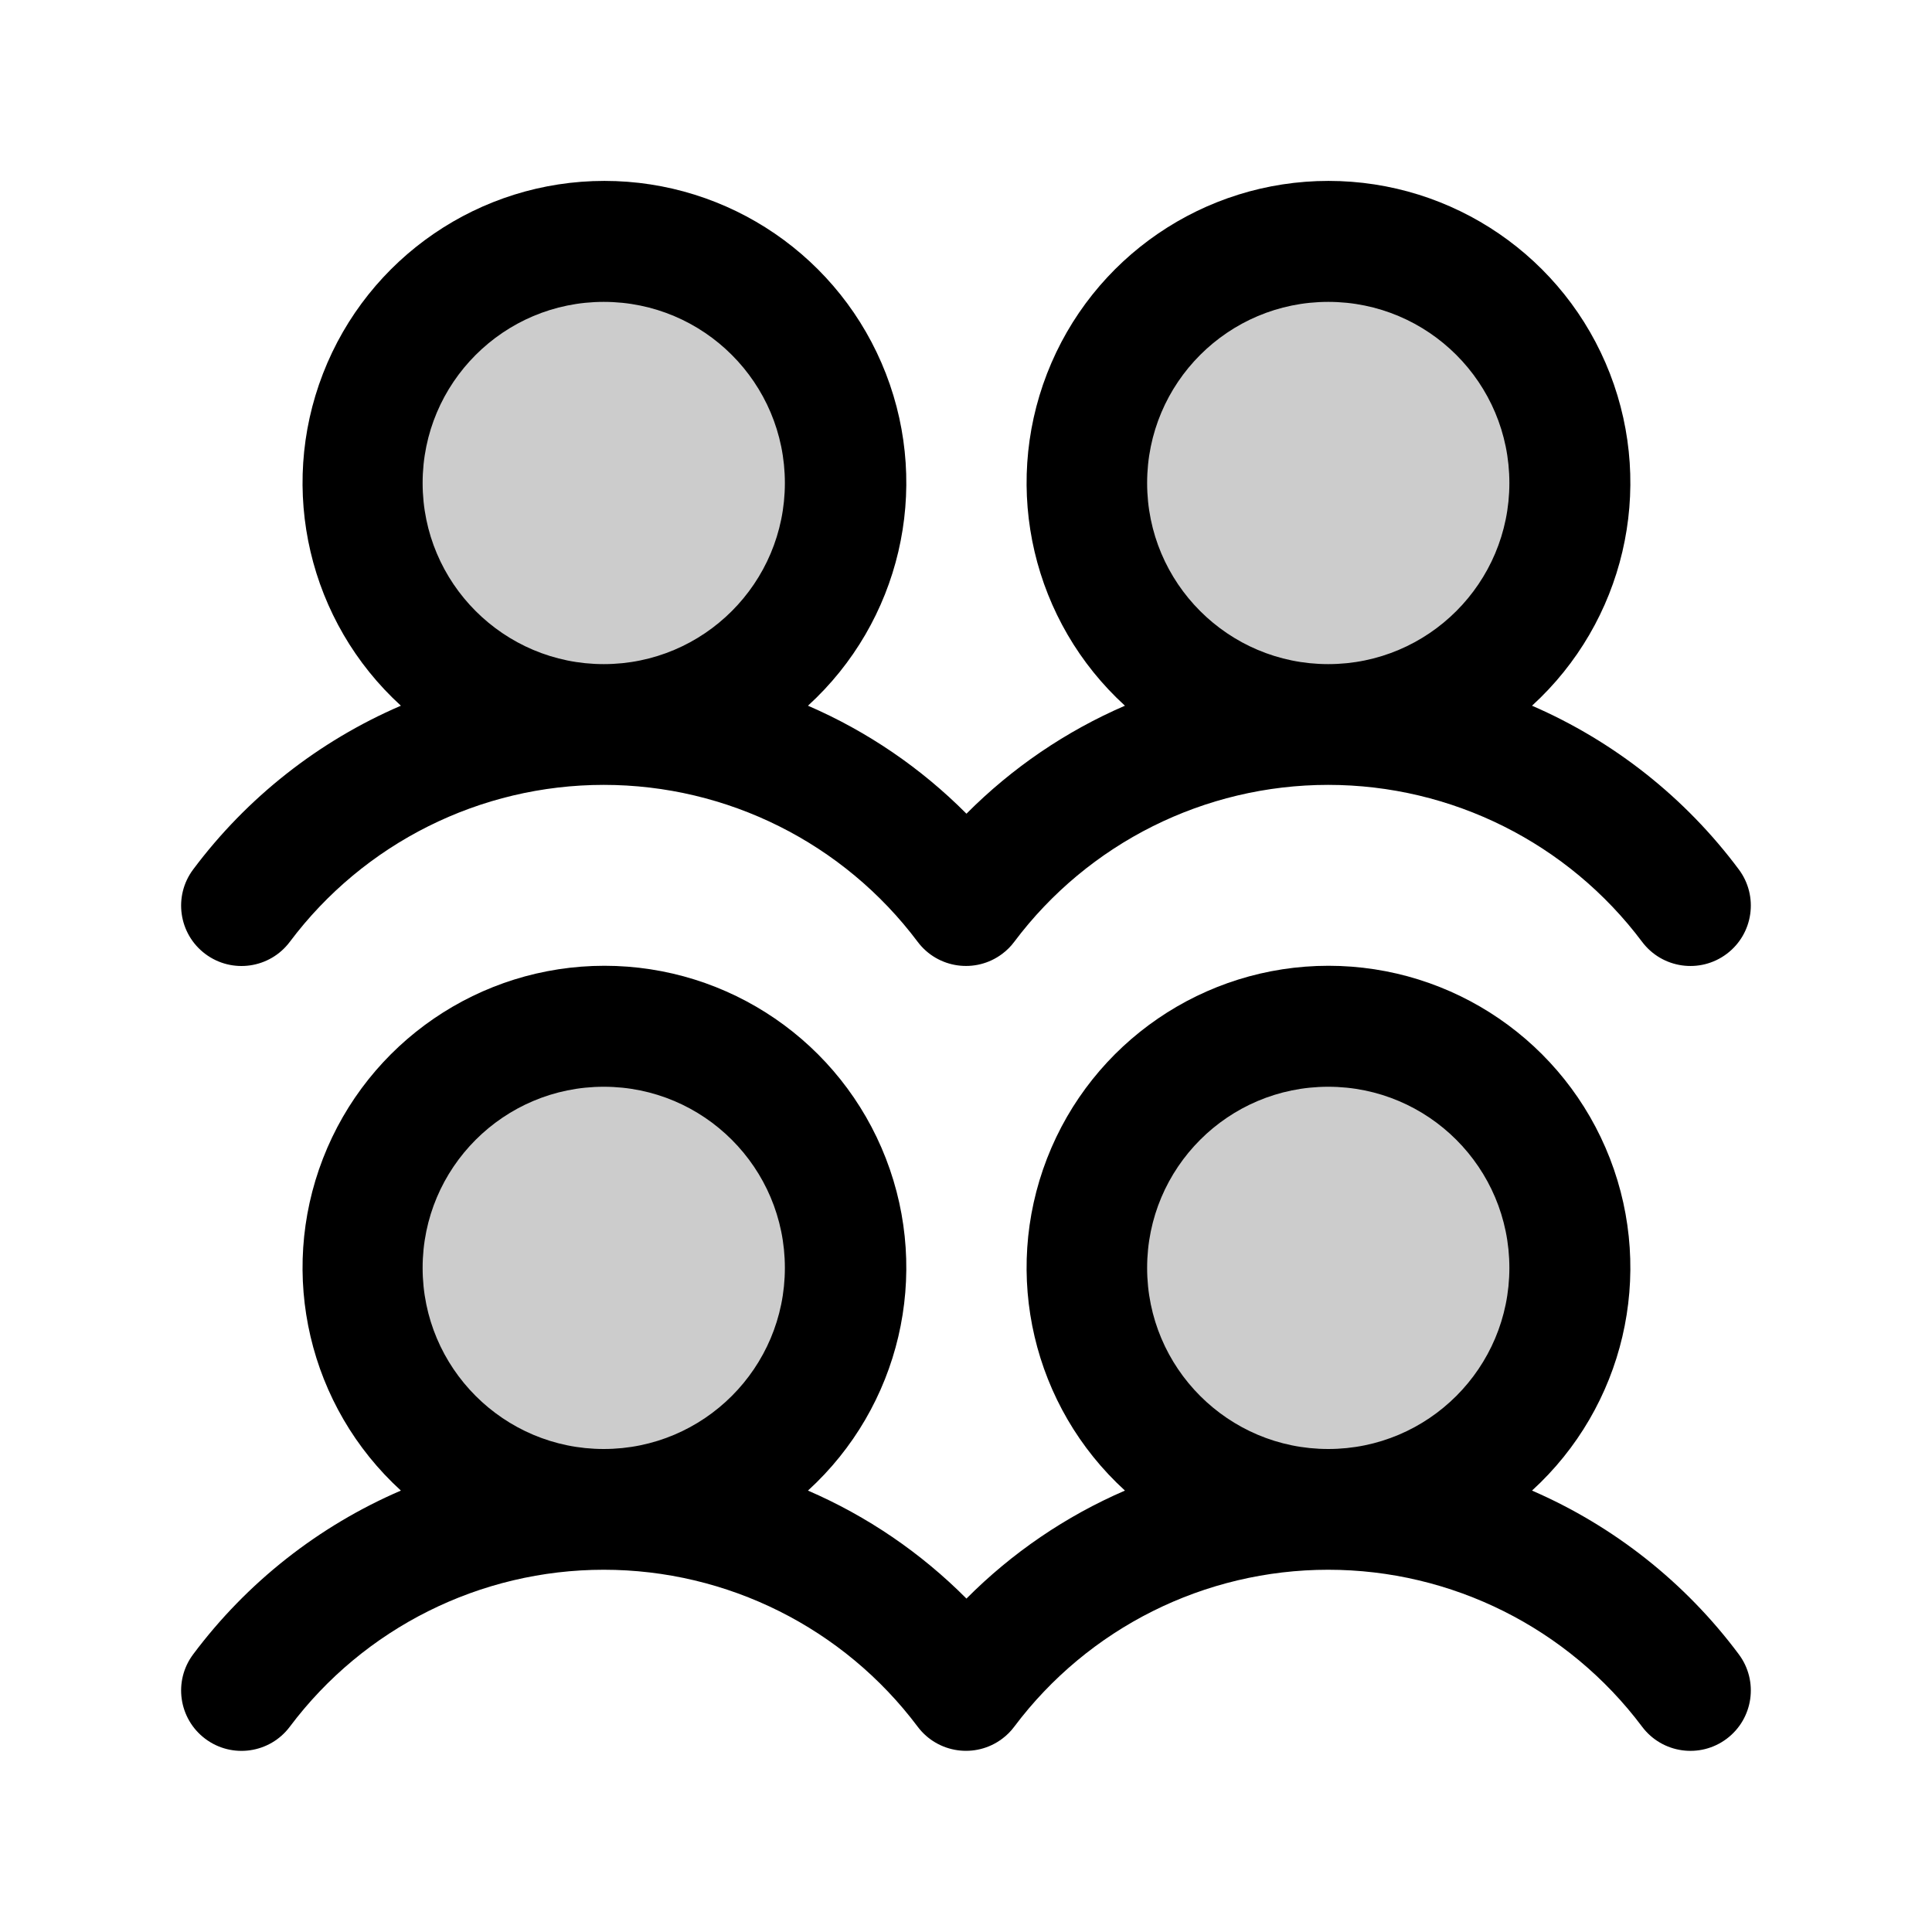
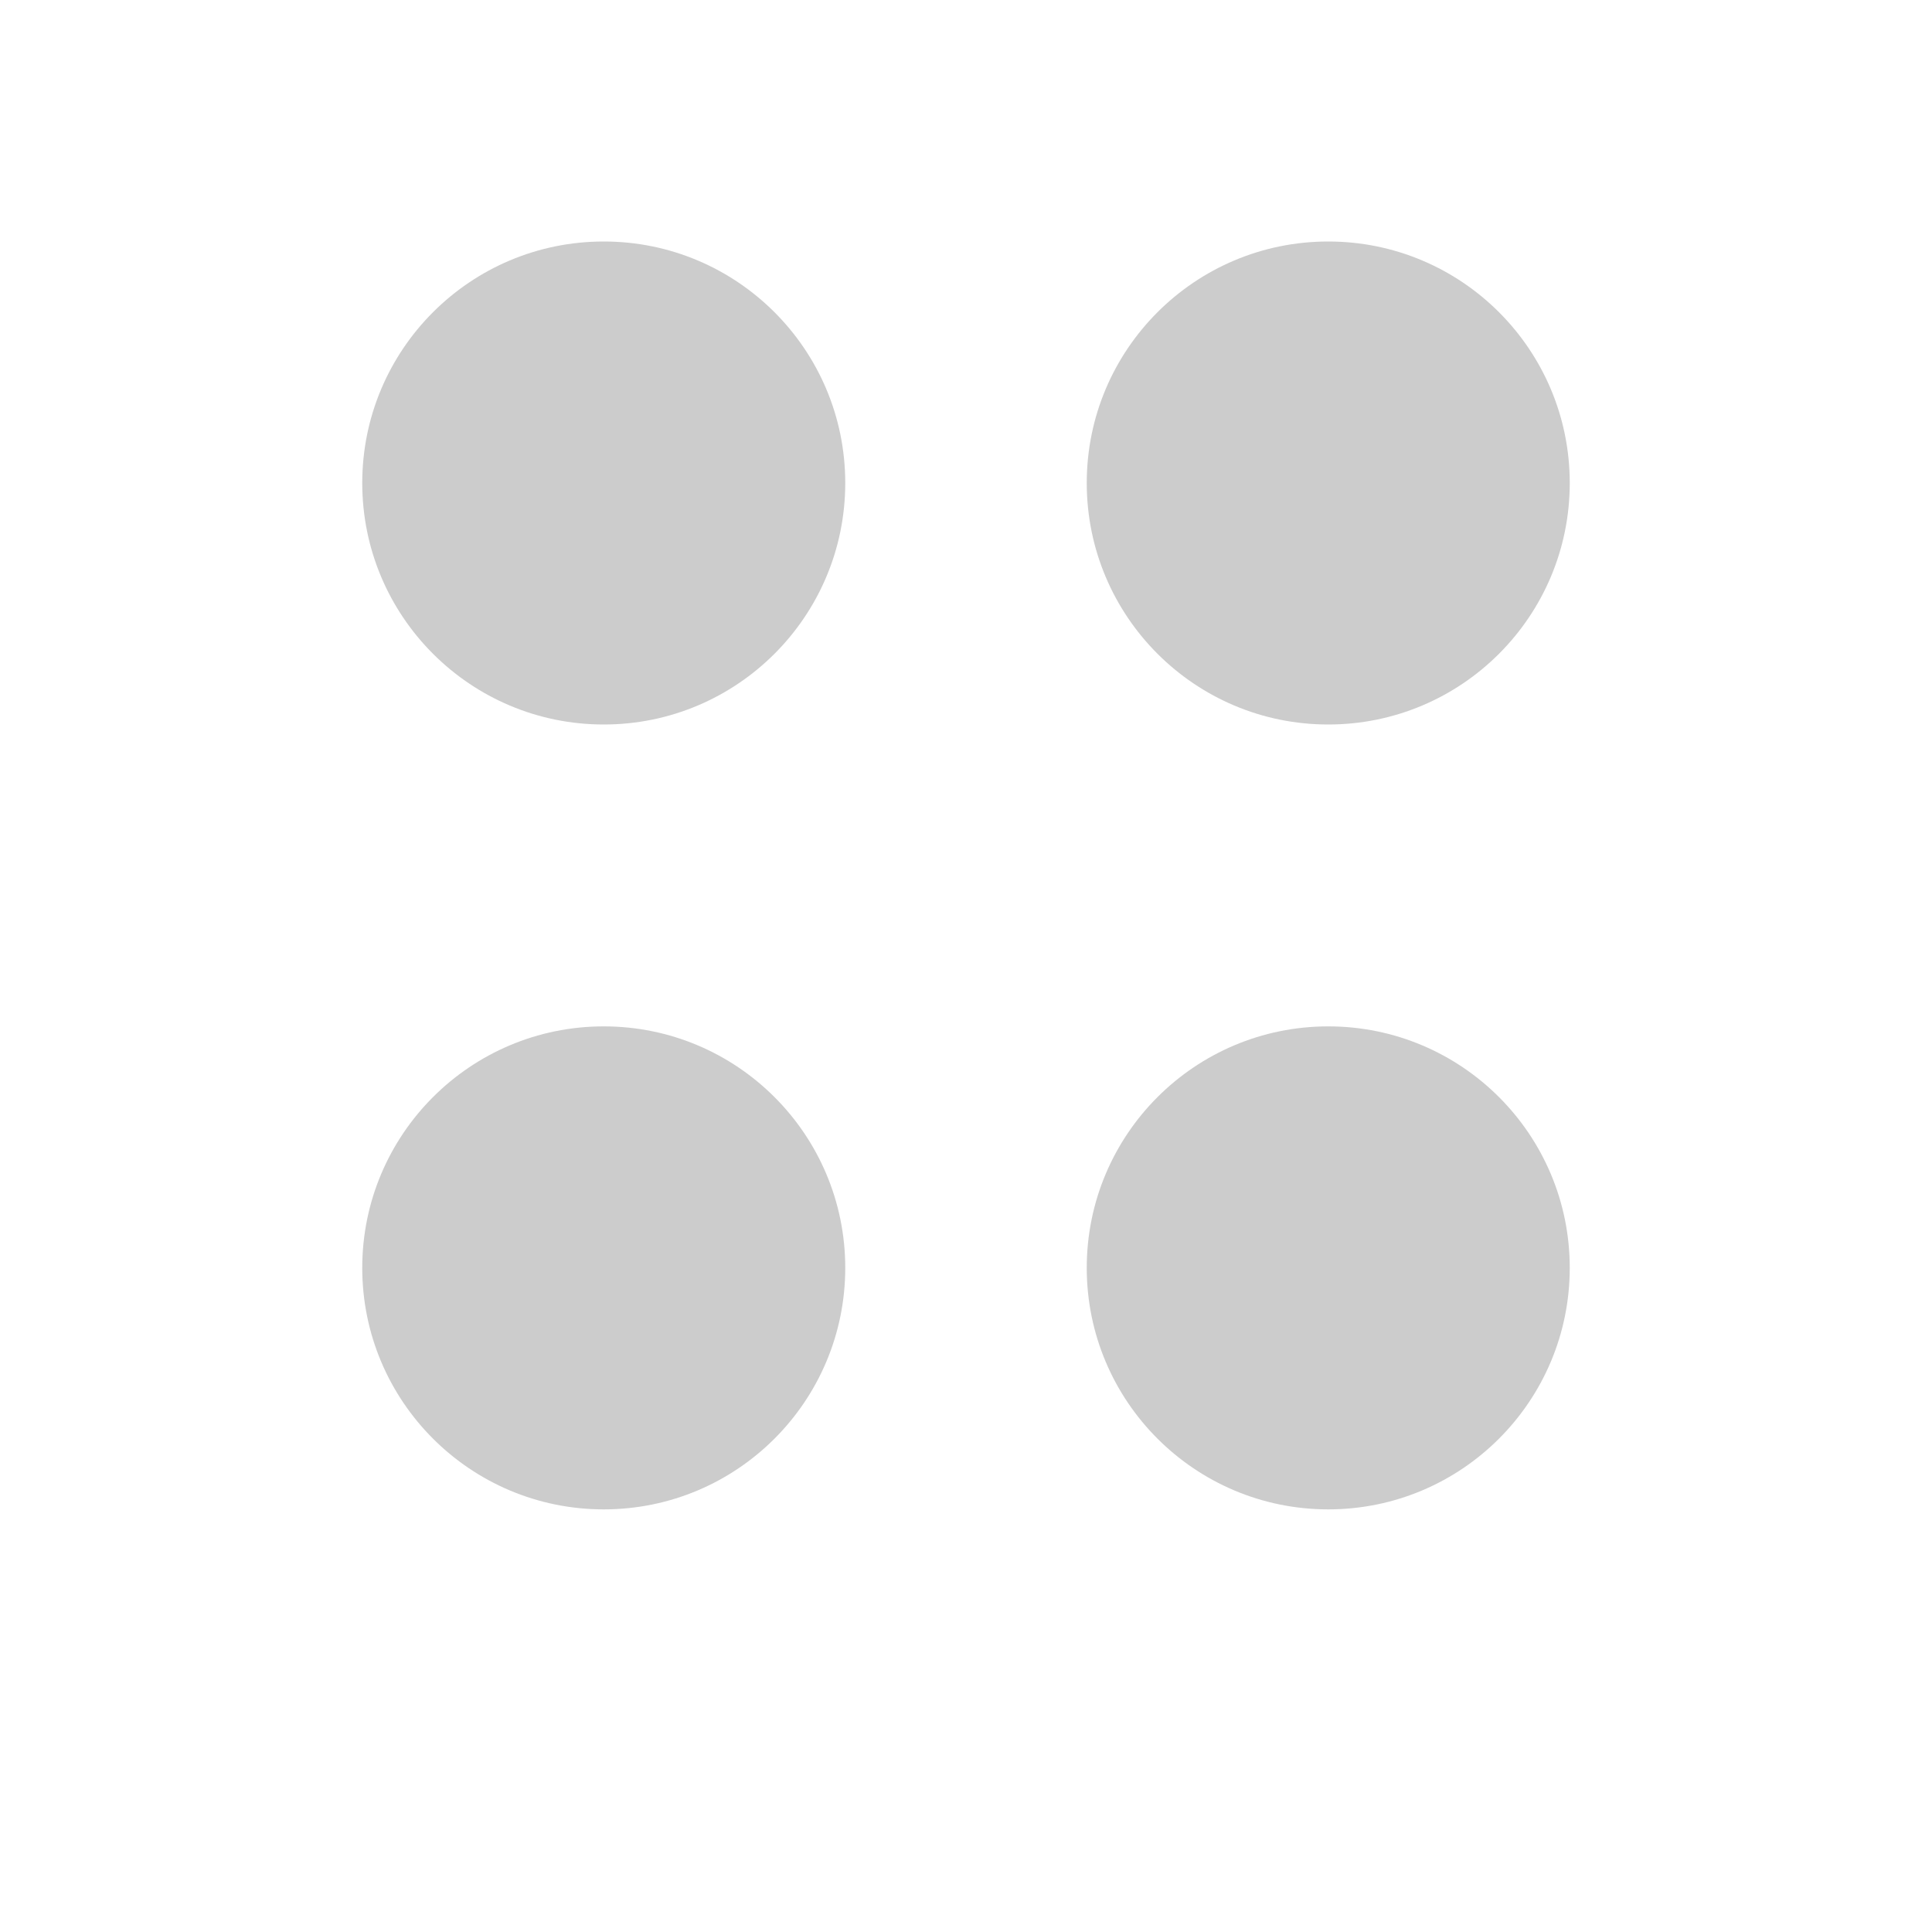
- <svg xmlns="http://www.w3.org/2000/svg" width="32" height="32" fill="#000000" viewBox="0 0 256 256">
-   <path d="M112,168a32,32,0,1,1-32-32A32,32,0,0,1,112,168ZM80,32a32,32,0,1,0,32,32A32,32,0,0,0,80,32Zm96,104a32,32,0,1,0,32,32A32,32,0,0,0,176,136Zm0-40a32,32,0,1,0-32-32A32,32,0,0,0,176,96Z" opacity="0.2" />
-   <path d="M27.2,126.4a8,8,0,0,0,11.2-1.6,52,52,0,0,1,83.2,0,8,8,0,0,0,11.2,1.59,7.73,7.73,0,0,0,1.59-1.59h0a52,52,0,0,1,83.2,0,8,8,0,0,0,12.8-9.61A67.85,67.85,0,0,0,203,93.51a40,40,0,1,0-53.94,0,67.27,67.27,0,0,0-21,14.31,67.27,67.27,0,0,0-21-14.31,40,40,0,1,0-53.94,0A67.88,67.88,0,0,0,25.6,115.2,8,8,0,0,0,27.2,126.4ZM176,40a24,24,0,1,1-24,24A24,24,0,0,1,176,40ZM80,40A24,24,0,1,1,56,64,24,24,0,0,1,80,40ZM203,197.51a40,40,0,1,0-53.94,0,67.27,67.27,0,0,0-21,14.31,67.27,67.27,0,0,0-21-14.31,40,40,0,1,0-53.94,0A67.88,67.88,0,0,0,25.6,219.2a8,8,0,1,0,12.8,9.6,52,52,0,0,1,83.2,0,8,8,0,0,0,11.2,1.59,7.73,7.73,0,0,0,1.59-1.59h0a52,52,0,0,1,83.2,0,8,8,0,0,0,12.8-9.61A67.85,67.85,0,0,0,203,197.51ZM80,144a24,24,0,1,1-24,24A24,24,0,0,1,80,144Zm96,0a24,24,0,1,1-24,24A24,24,0,0,1,176,144Z" />
+ <svg xmlns="http://www.w3.org/2000/svg" viewBox="0 0 256 256" style="">
+   <path width="256" height="256" fill="none" d="M0 0 L256 0 L256 256 L0 256 Z" class="MqbGjChn_0" />
+   <path opacity="0.2" d="M48,168A32,32 0,1,1 112,168A32,32 0,1,1 48,168" class="MqbGjChn_1" />
+   <path opacity="0.2" d="M48,64A32,32 0,1,1 112,64A32,32 0,1,1 48,64" class="MqbGjChn_2" />
+   <path opacity="0.2" d="M144,168A32,32 0,1,1 208,168A32,32 0,1,1 144,168" class="MqbGjChn_3" />
+   <path opacity="0.2" d="M144,64A32,32 0,1,1 208,64A32,32 0,1,1 144,64" class="MqbGjChn_4" />
+   <path d="M32,224a60,60,0,0,1,96,0,60,60,0,0,1,96,0" fill="none" stroke="currentColor" stroke-linecap="round" stroke-linejoin="round" stroke-width="16" class="MqbGjChn_5" />
+   <path d="M32,120a60,60,0,0,1,96,0h0a60,60,0,0,1,96,0" fill="none" stroke="currentColor" stroke-linecap="round" stroke-linejoin="round" stroke-width="16" class="MqbGjChn_6" />
+   <path fill="none" stroke="currentColor" stroke-linecap="round" stroke-linejoin="round" stroke-width="16" d="M48,168A32,32 0,1,1 112,168A32,32 0,1,1 48,168" class="MqbGjChn_7" />
+   <path fill="none" stroke="currentColor" stroke-linecap="round" stroke-linejoin="round" stroke-width="16" d="M48,64A32,32 0,1,1 112,64A32,32 0,1,1 48,64" class="MqbGjChn_8" />
+   <path fill="none" stroke="currentColor" stroke-linecap="round" stroke-linejoin="round" stroke-width="16" d="M144,168A32,32 0,1,1 208,168A32,32 0,1,1 144,168" class="MqbGjChn_9" />
+   <path fill="none" stroke="currentColor" stroke-linecap="round" stroke-linejoin="round" stroke-width="16" d="M144,64A32,32 0,1,1 208,64A32,32 0,1,1 144,64" class="MqbGjChn_10" />
+   <style data-made-with="vivus-instant">.MqbGjChn_0{stroke-dasharray:1024 1026;stroke-dashoffset:1025;animation:MqbGjChn_draw_0 7200ms linear 0ms infinite,MqbGjChn_fade 7200ms linear 0ms infinite;}.MqbGjChn_1{stroke-dasharray:202 204;stroke-dashoffset:203;animation:MqbGjChn_draw_1 7200ms linear 0ms infinite,MqbGjChn_fade 7200ms linear 0ms infinite;}.MqbGjChn_2{stroke-dasharray:202 204;stroke-dashoffset:203;animation:MqbGjChn_draw_2 7200ms linear 0ms infinite,MqbGjChn_fade 7200ms linear 0ms infinite;}.MqbGjChn_3{stroke-dasharray:202 204;stroke-dashoffset:203;animation:MqbGjChn_draw_3 7200ms linear 0ms infinite,MqbGjChn_fade 7200ms linear 0ms infinite;}.MqbGjChn_4{stroke-dasharray:202 204;stroke-dashoffset:203;animation:MqbGjChn_draw_4 7200ms linear 0ms infinite,MqbGjChn_fade 7200ms linear 0ms infinite;}.MqbGjChn_5{stroke-dasharray:223 225;stroke-dashoffset:224;animation:MqbGjChn_draw_5 7200ms linear 0ms infinite,MqbGjChn_fade 7200ms linear 0ms infinite;}.MqbGjChn_6{stroke-dasharray:223 225;stroke-dashoffset:224;animation:MqbGjChn_draw_6 7200ms linear 0ms infinite,MqbGjChn_fade 7200ms linear 0ms infinite;}.MqbGjChn_7{stroke-dasharray:202 204;stroke-dashoffset:203;animation:MqbGjChn_draw_7 7200ms linear 0ms infinite,MqbGjChn_fade 7200ms linear 0ms infinite;}.MqbGjChn_8{stroke-dasharray:202 204;stroke-dashoffset:203;animation:MqbGjChn_draw_8 7200ms linear 0ms infinite,MqbGjChn_fade 7200ms linear 0ms infinite;}.MqbGjChn_9{stroke-dasharray:202 204;stroke-dashoffset:203;animation:MqbGjChn_draw_9 7200ms linear 0ms infinite,MqbGjChn_fade 7200ms linear 0ms infinite;}.MqbGjChn_10{stroke-dasharray:202 204;stroke-dashoffset:203;animation:MqbGjChn_draw_10 7200ms linear 0ms infinite,MqbGjChn_fade 7200ms linear 0ms infinite;}@keyframes MqbGjChn_draw{100%{stroke-dashoffset:0;}}@keyframes MqbGjChn_fade{0%{stroke-opacity:1;}94.444%{stroke-opacity:1;}100%{stroke-opacity:0;}}@keyframes MqbGjChn_draw_0{11.111%{stroke-dashoffset: 1025}38.889%{ stroke-dashoffset: 0;}100%{ stroke-dashoffset: 0;}}@keyframes MqbGjChn_draw_1{12.5%{stroke-dashoffset: 203}40.278%{ stroke-dashoffset: 0;}100%{ stroke-dashoffset: 0;}}@keyframes MqbGjChn_draw_2{13.889%{stroke-dashoffset: 203}41.667%{ stroke-dashoffset: 0;}100%{ stroke-dashoffset: 0;}}@keyframes MqbGjChn_draw_3{15.278%{stroke-dashoffset: 203}43.056%{ stroke-dashoffset: 0;}100%{ stroke-dashoffset: 0;}}@keyframes MqbGjChn_draw_4{16.667%{stroke-dashoffset: 203}44.444%{ stroke-dashoffset: 0;}100%{ stroke-dashoffset: 0;}}@keyframes MqbGjChn_draw_5{18.056%{stroke-dashoffset: 224}45.833%{ stroke-dashoffset: 0;}100%{ stroke-dashoffset: 0;}}@keyframes MqbGjChn_draw_6{19.444%{stroke-dashoffset: 224}47.222%{ stroke-dashoffset: 0;}100%{ stroke-dashoffset: 0;}}@keyframes MqbGjChn_draw_7{20.833%{stroke-dashoffset: 203}48.611%{ stroke-dashoffset: 0;}100%{ stroke-dashoffset: 0;}}@keyframes MqbGjChn_draw_8{22.222%{stroke-dashoffset: 203}50%{ stroke-dashoffset: 0;}100%{ stroke-dashoffset: 0;}}@keyframes MqbGjChn_draw_9{23.611%{stroke-dashoffset: 203}51.389%{ stroke-dashoffset: 0;}100%{ stroke-dashoffset: 0;}}@keyframes MqbGjChn_draw_10{25%{stroke-dashoffset: 203}52.778%{ stroke-dashoffset: 0;}100%{ stroke-dashoffset: 0;}}</style>
</svg>
